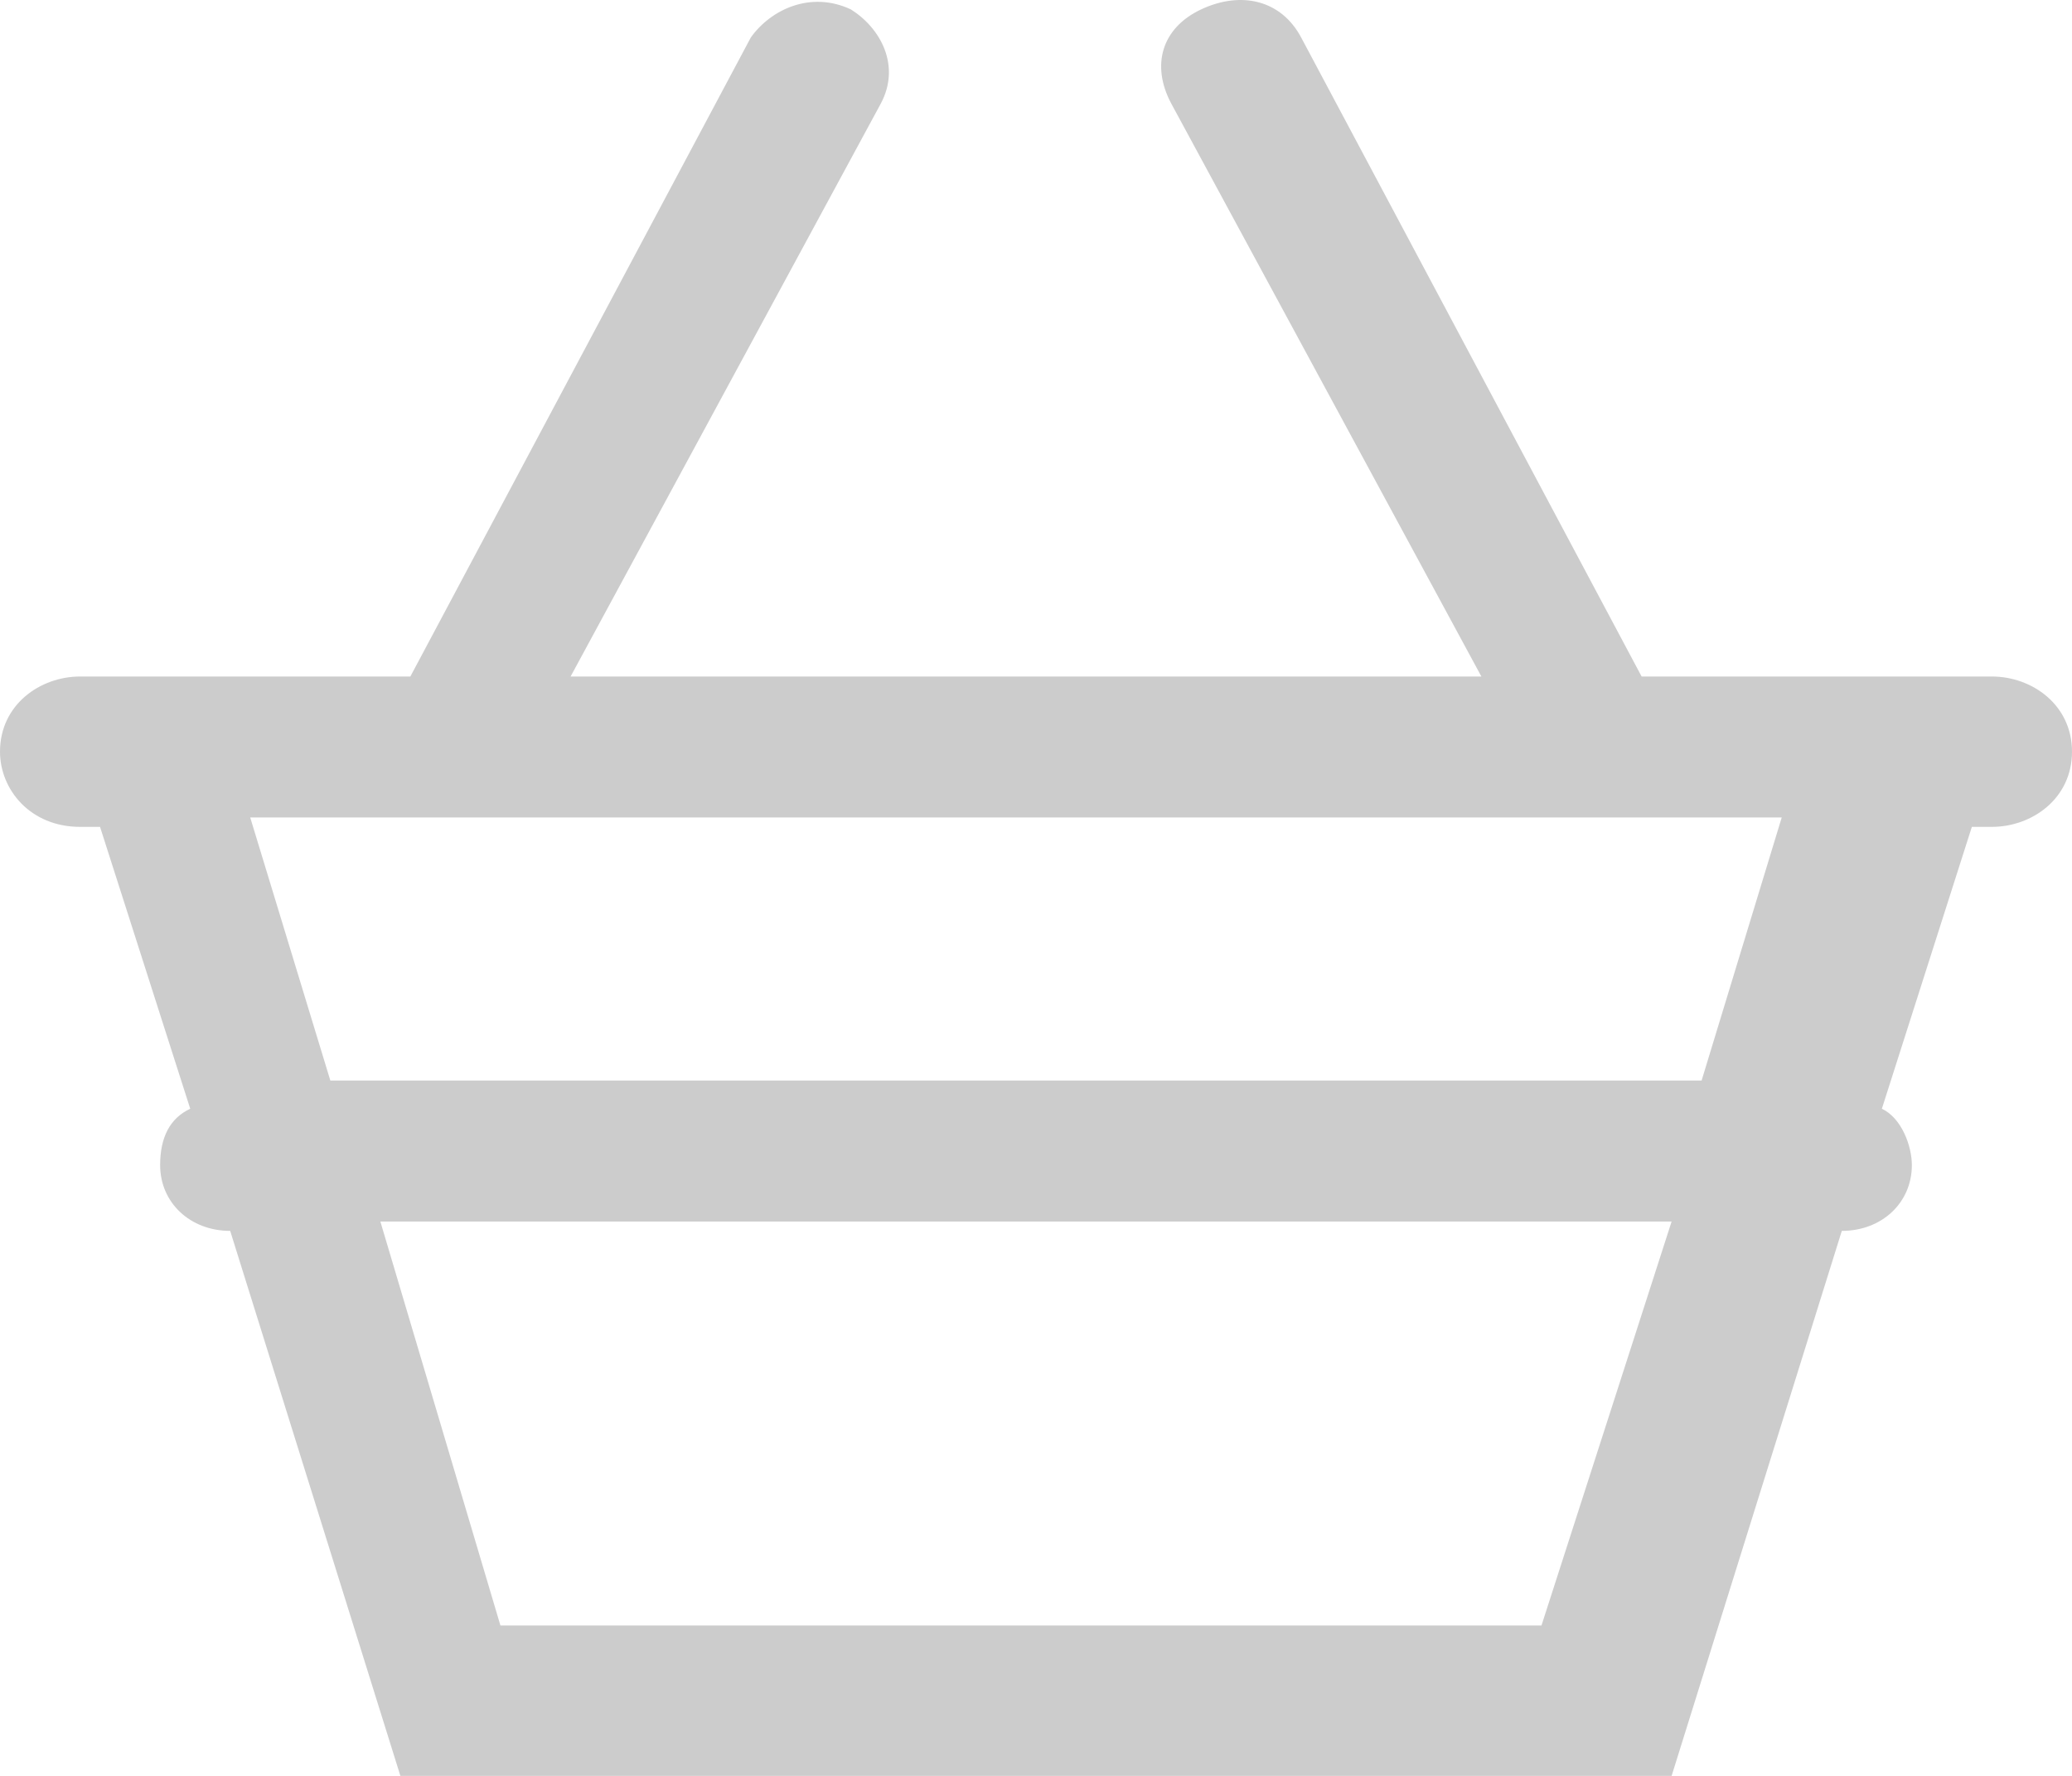
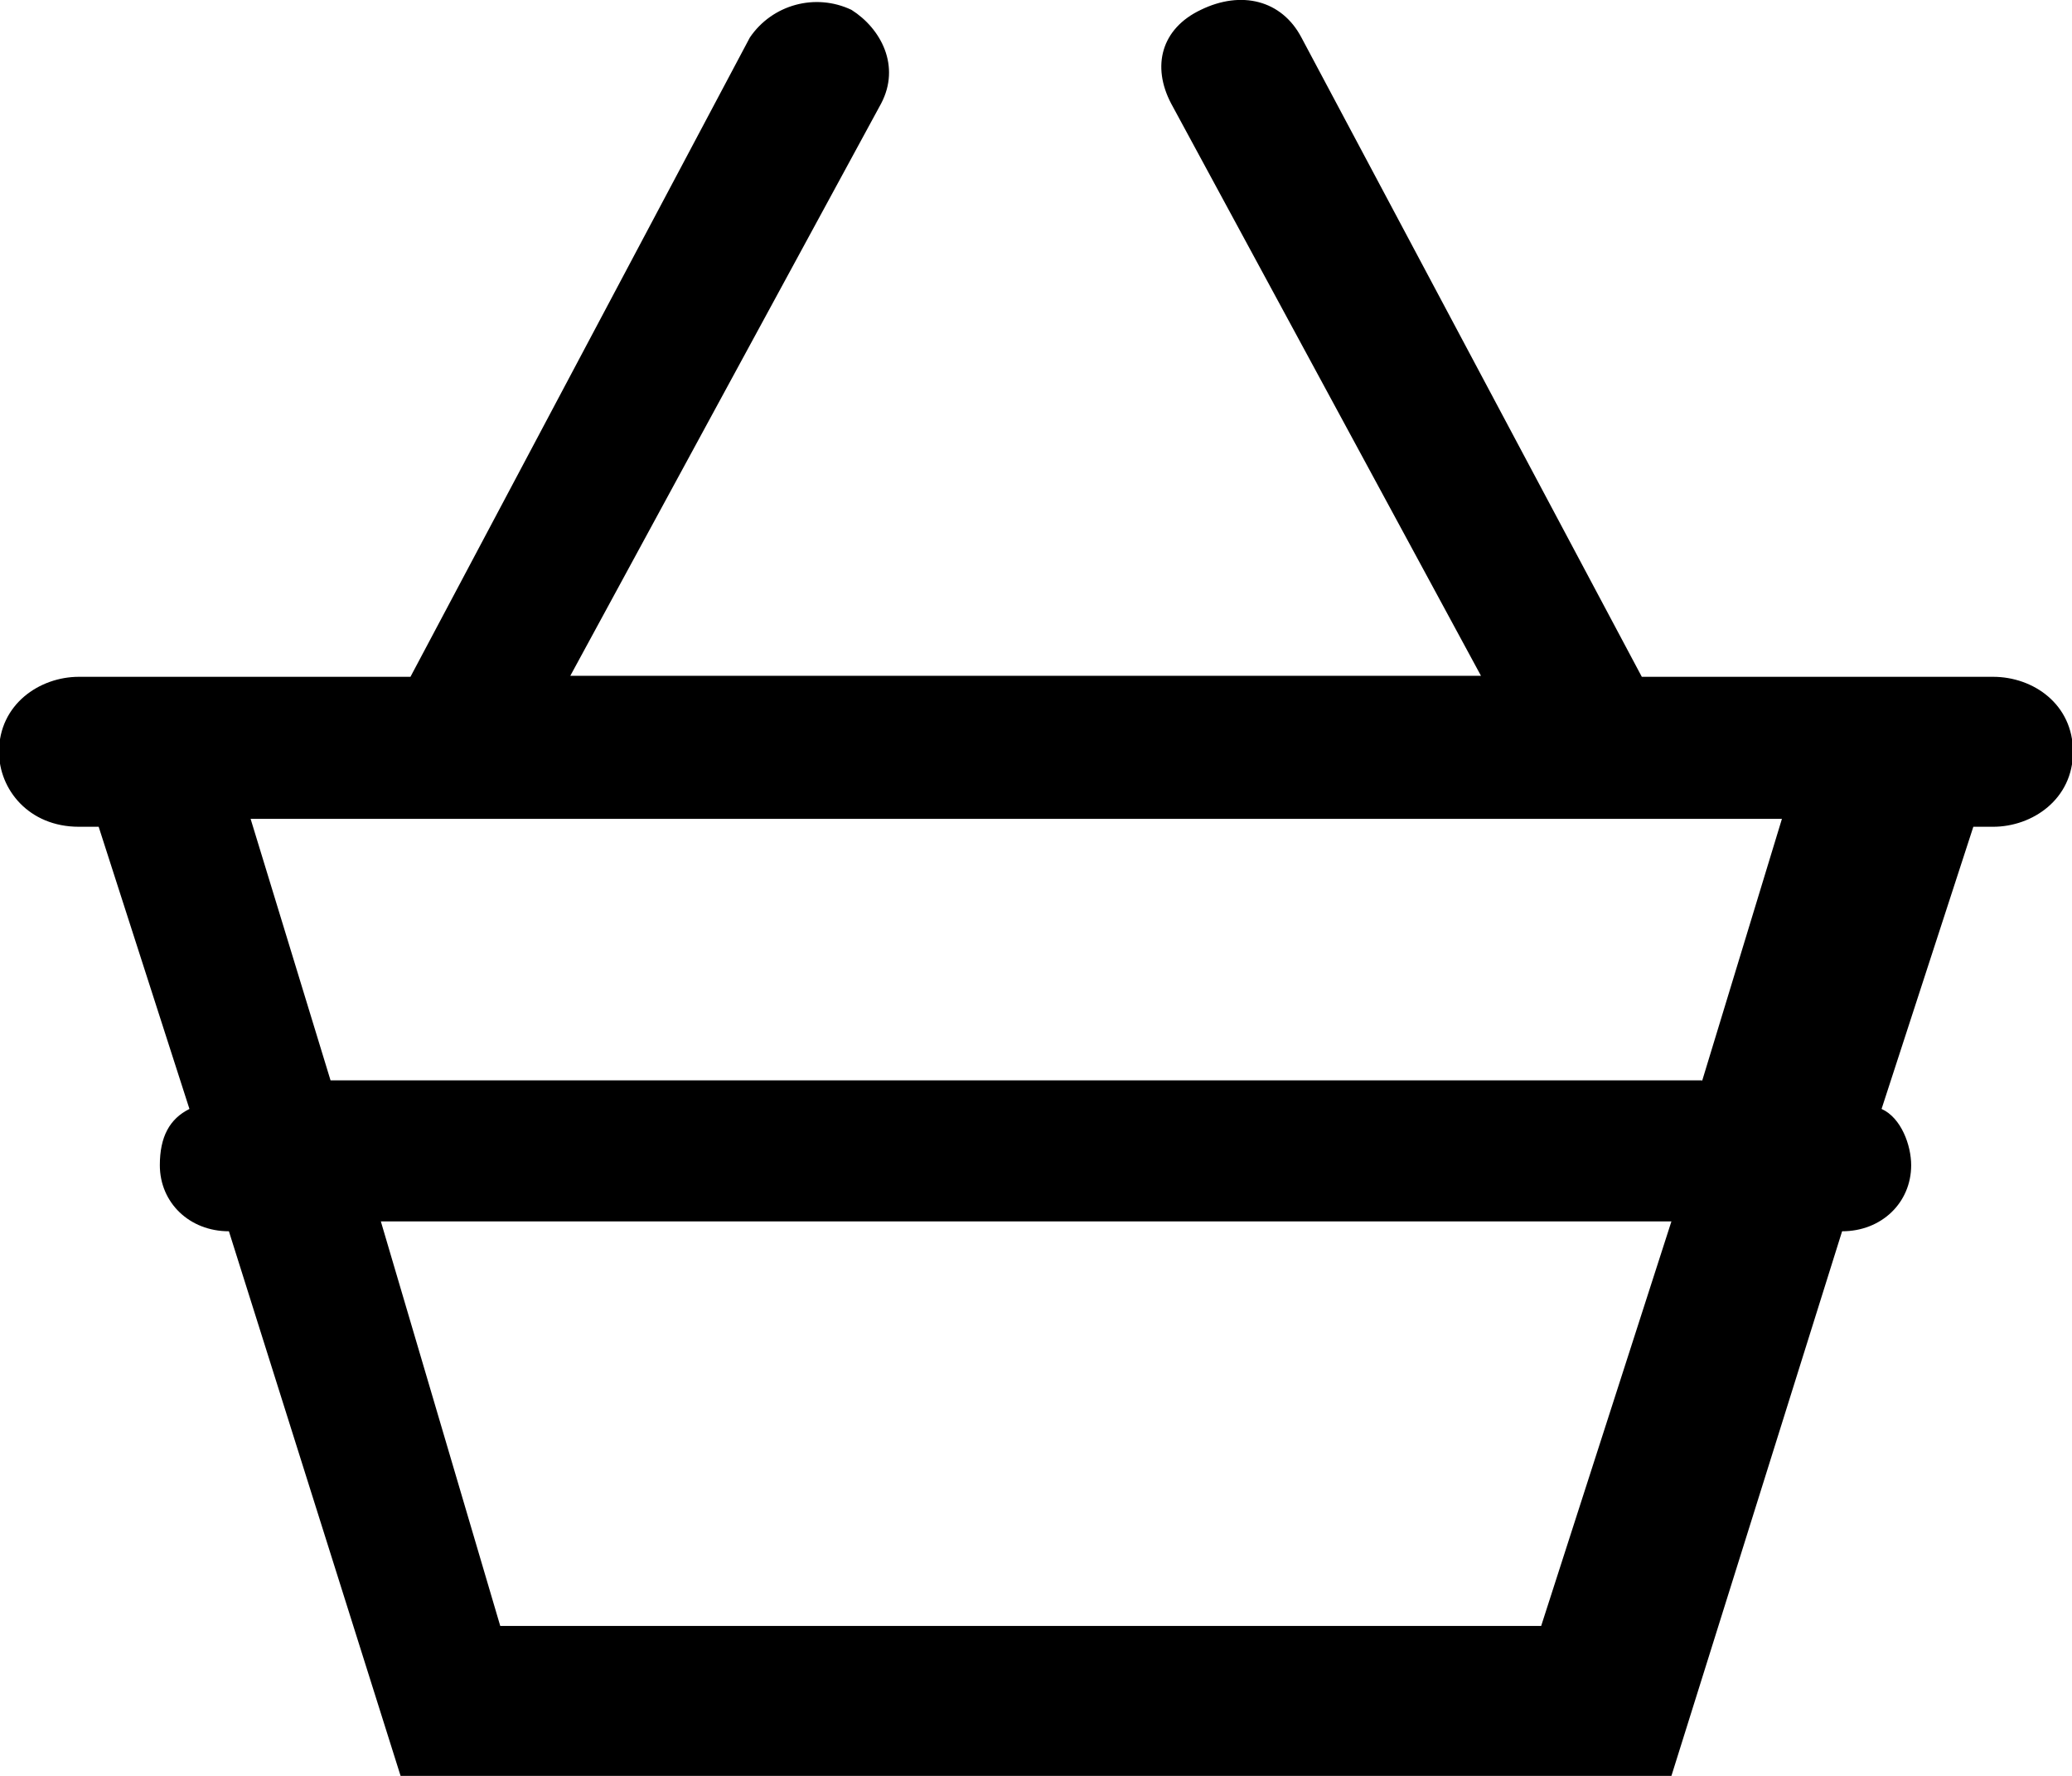
- <svg xmlns="http://www.w3.org/2000/svg" width="21" height="18" viewBox="0 0 21 18" fill="none">
-   <path opacity="0.2" d="M20.188 6.857H16.638L13.188 0.381C12.986 -8.61287e-06 12.58 -0.095 12.174 0.095C11.768 0.286 11.667 0.667 11.87 1.048L15.014 6.857H5.783L8.928 1.048C9.13 0.667 8.928 0.286 8.623 0.095C8.217 -0.095 7.812 0.095 7.609 0.381L4.159 6.857H0.812C0.406 6.857 0 7.143 0 7.619C0 8 0.304 8.381 0.812 8.381H1.014L1.928 11.238C1.725 11.333 1.623 11.524 1.623 11.809C1.623 12.191 1.928 12.476 2.333 12.476L4.058 18H16.942L18.667 12.476C19.073 12.476 19.377 12.191 19.377 11.809C19.377 11.619 19.275 11.333 19.073 11.238L19.985 8.381H20.188C20.594 8.381 21 8.095 21 7.619C21 7.143 20.594 6.857 20.188 6.857ZM15.623 16.476H5.072L3.855 12.381H16.942L15.623 16.476ZM17.246 10.952H3.348L2.536 8.286H18.058L17.246 10.952Z" fill="black" />
+ <svg viewBox="0 0 21 18" fill="currentColor">
+   <path d="M20.19 6.86h-3.55L13.19.38c-.2-.38-.61-.48-1.02-.28-.4.19-.5.57-.3.95l3.14 5.8H5.78l3.15-5.8c.2-.38 0-.76-.3-.95A.82.82 0 0 0 7.6.38L4.16 6.86H.8c-.4 0-.81.28-.81.76 0 .38.3.76.81.76h.2l.92 2.86c-.2.1-.3.28-.3.57 0 .38.3.67.7.67L4.06 18h12.88l1.73-5.52c.4 0 .7-.29.7-.67 0-.2-.1-.48-.3-.57L20 8.38h.2c.4 0 .81-.28.81-.76s-.4-.76-.81-.76Zm-4.57 9.62H5.07l-1.21-4.1h13.08l-1.32 4.1Zm1.63-5.53H3.35L2.54 8.3h15.52l-.81 2.66Z" />
</svg>
